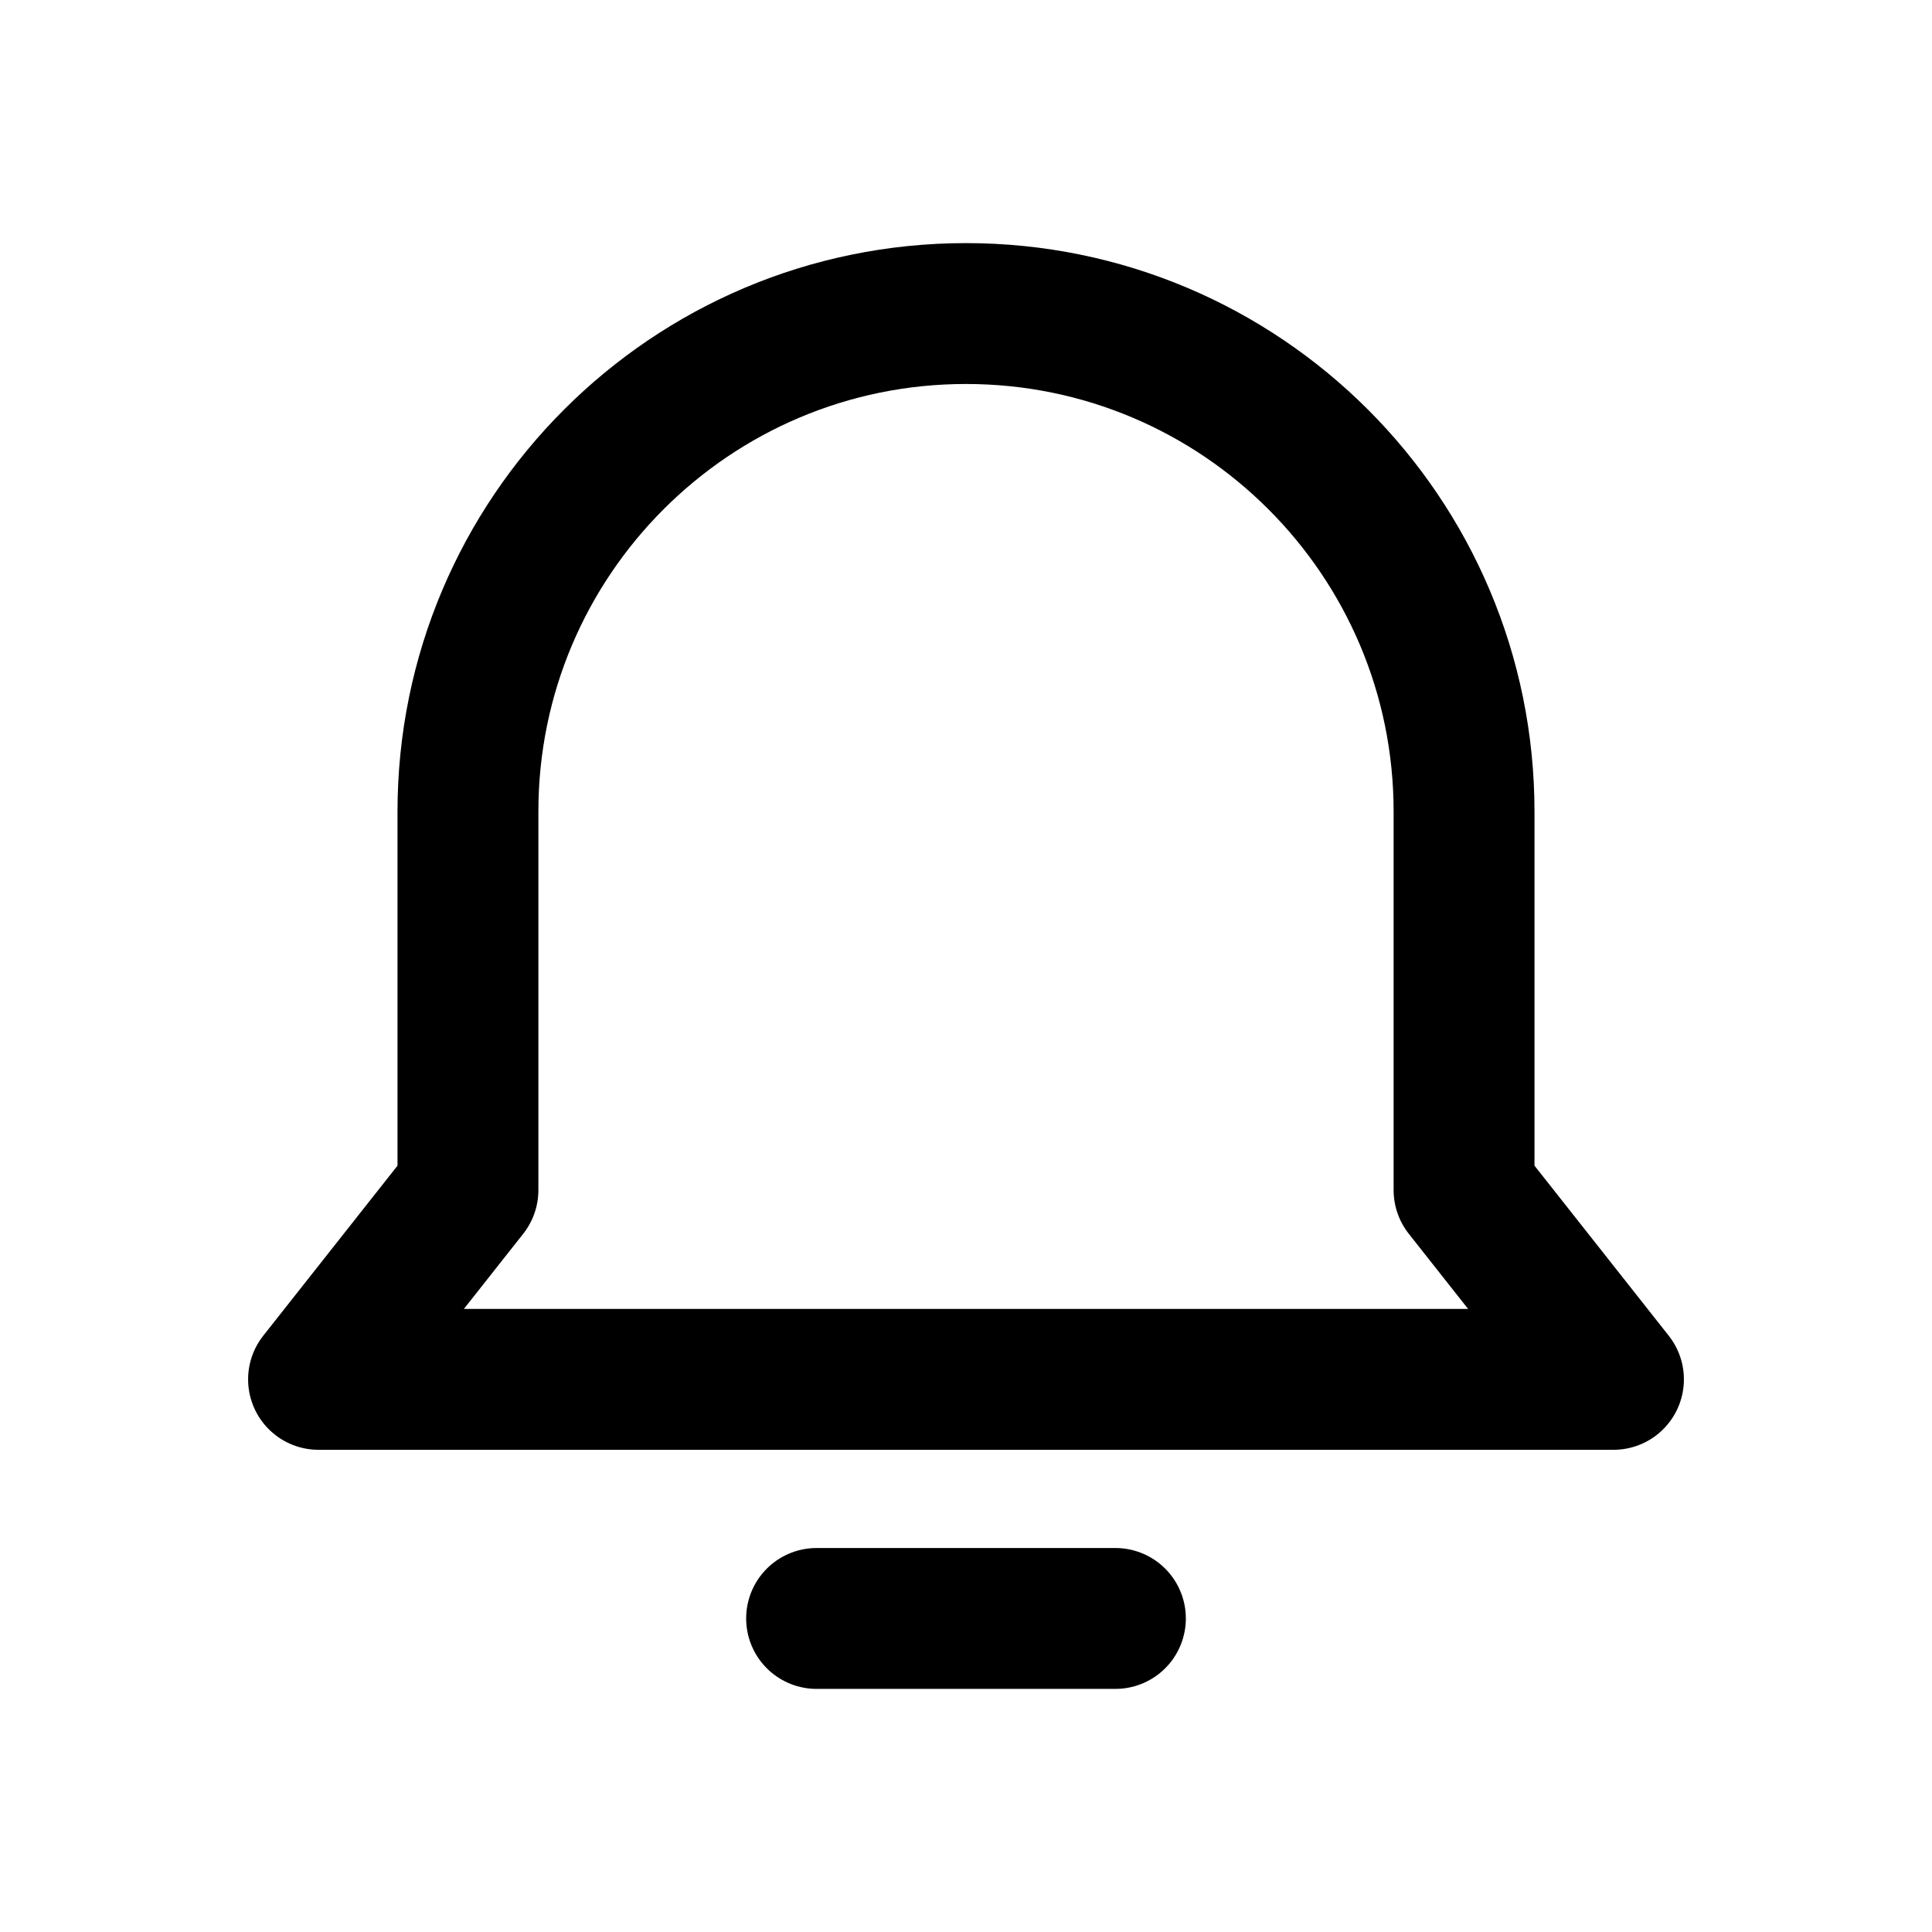
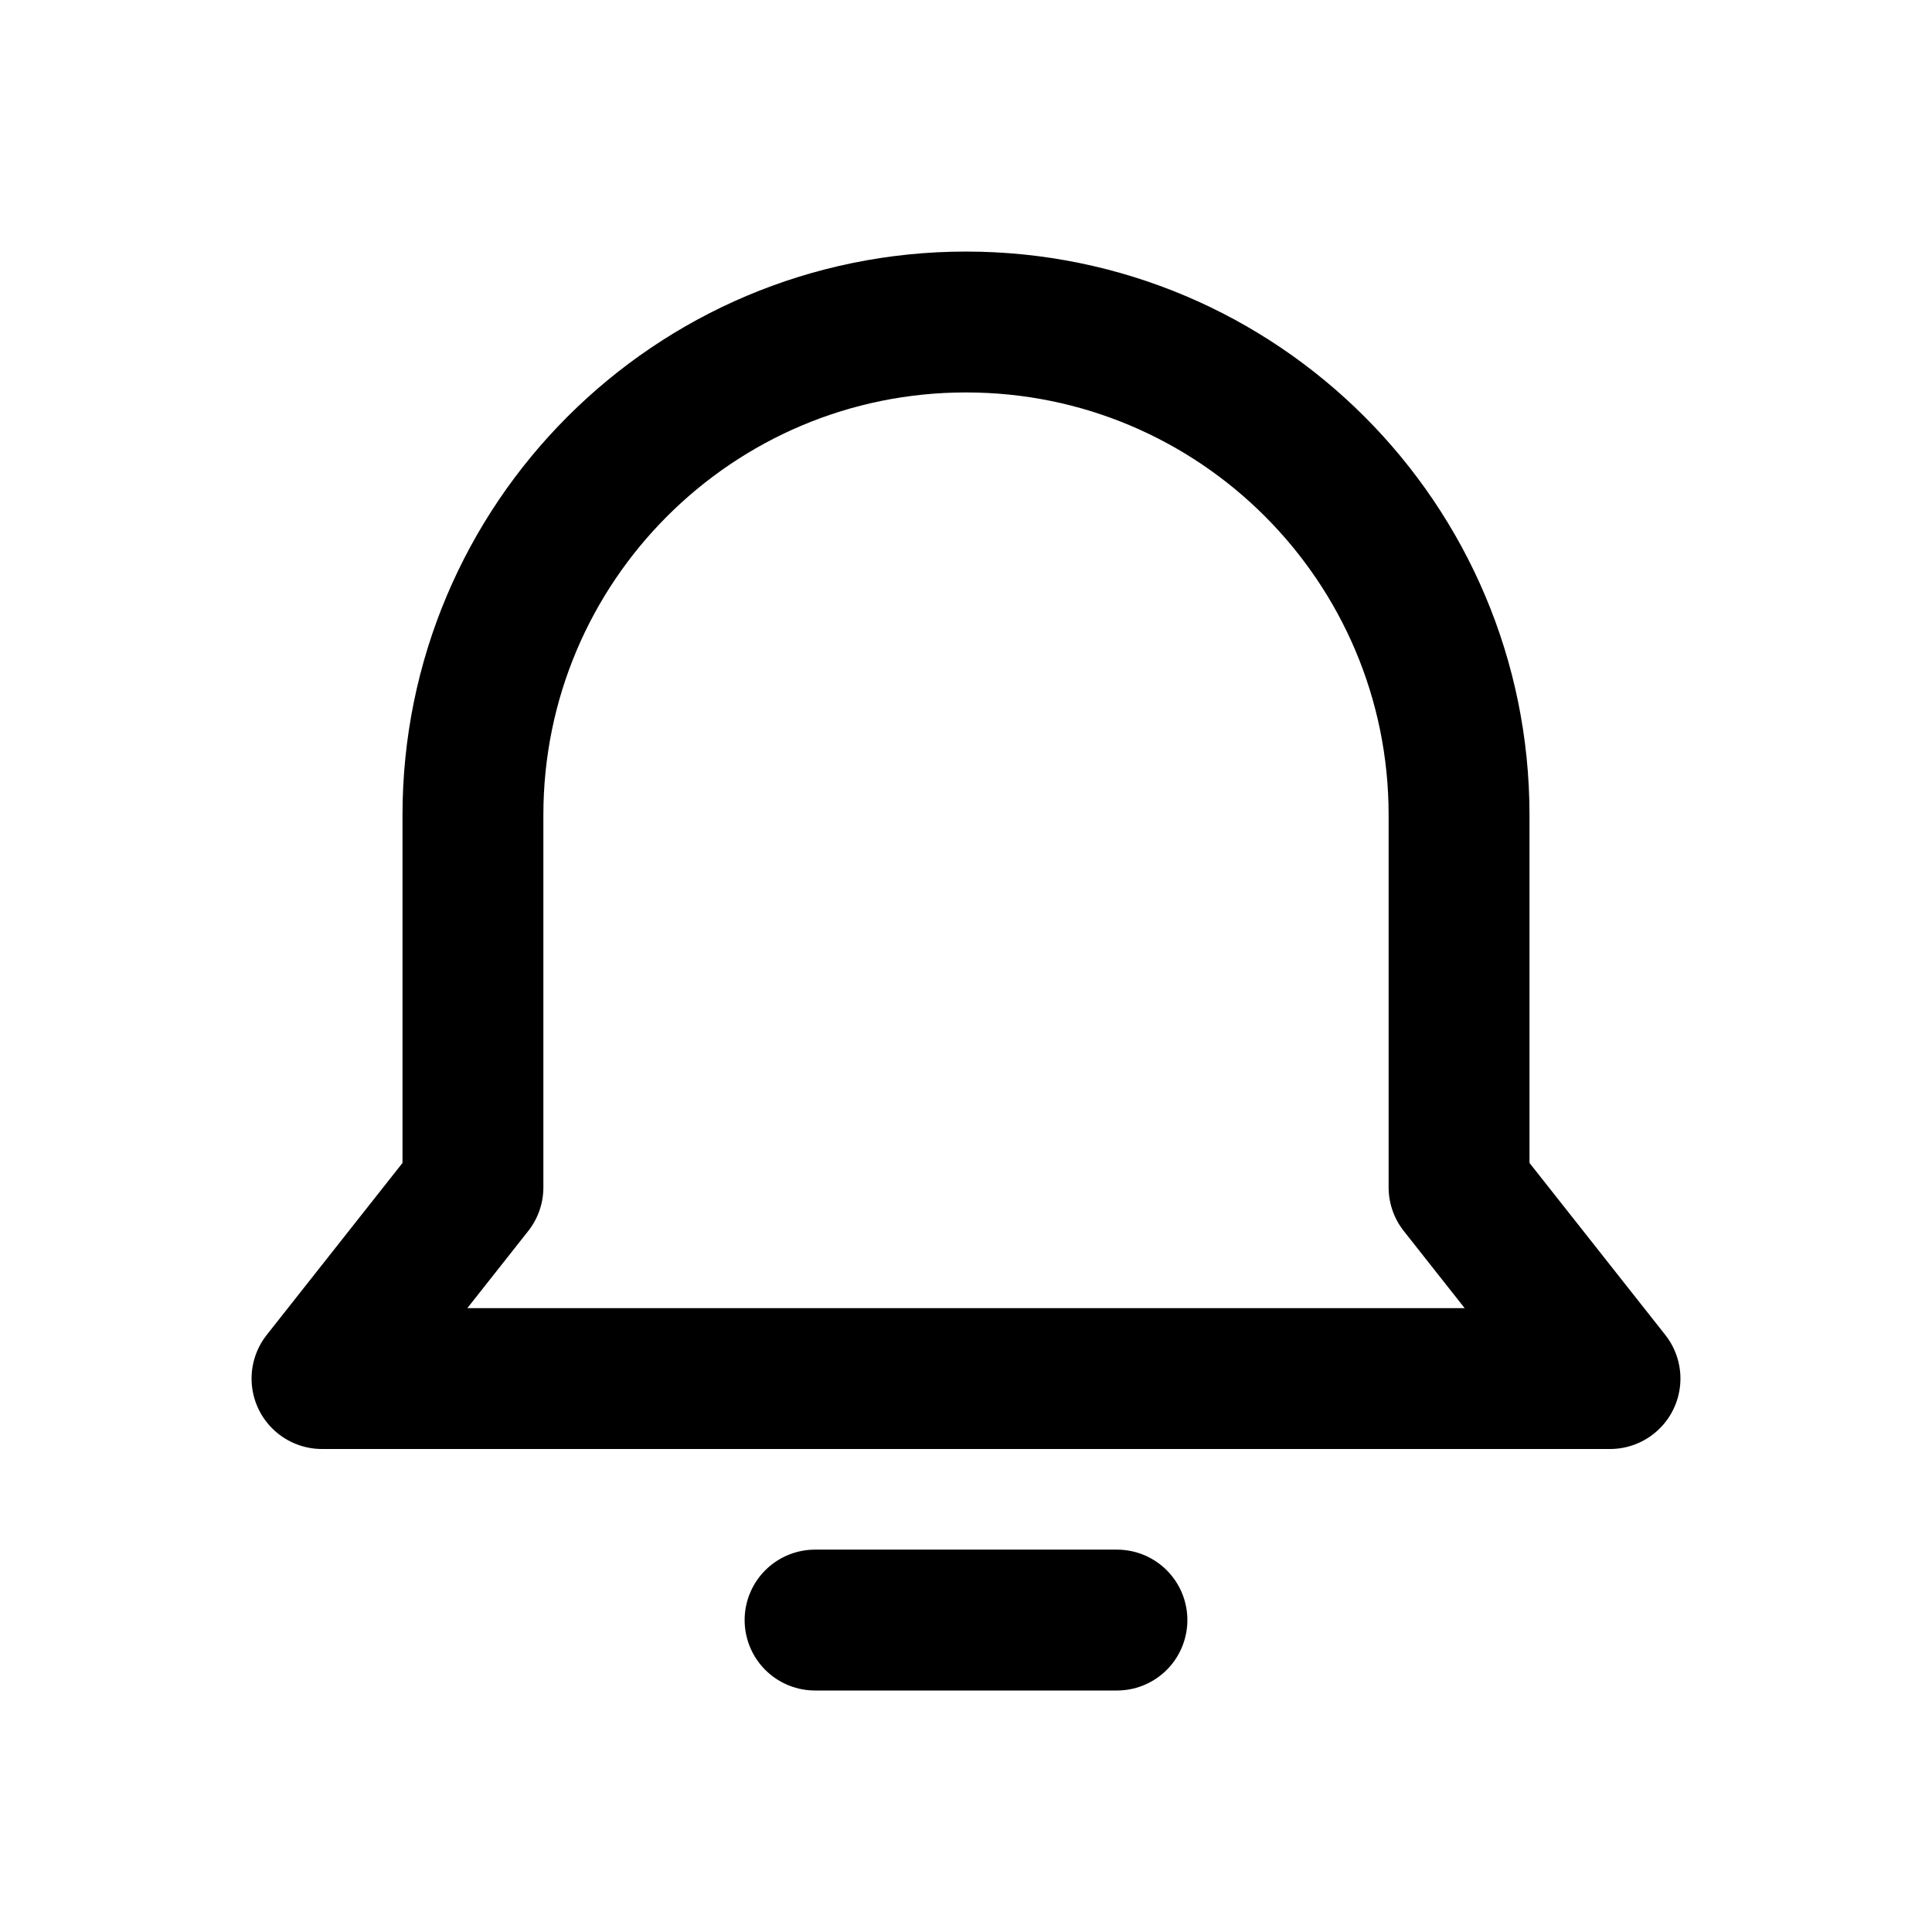
<svg xmlns="http://www.w3.org/2000/svg" width="24" height="24" viewBox="0 0 24 24" fill="none" stroke="currentColor" stroke-width="1.75" stroke-linecap="round" stroke-linejoin="round" aria-hidden="true" focusable="false">
-   <path d="M5.813 10.082a6.187 6.187 0 0 1 12.374 0v4.702l1.856 2.351H3.957l1.856-2.351V10.082Zm4.331 10.023h3.712" />
+   <path d="M5.875 10.125A6.125 6.125 0 0 1 18.125 10.125V14.75L20 17.125H4L5.875 14.75V10.125ZM10.125 20.125H13.875" />
</svg>
